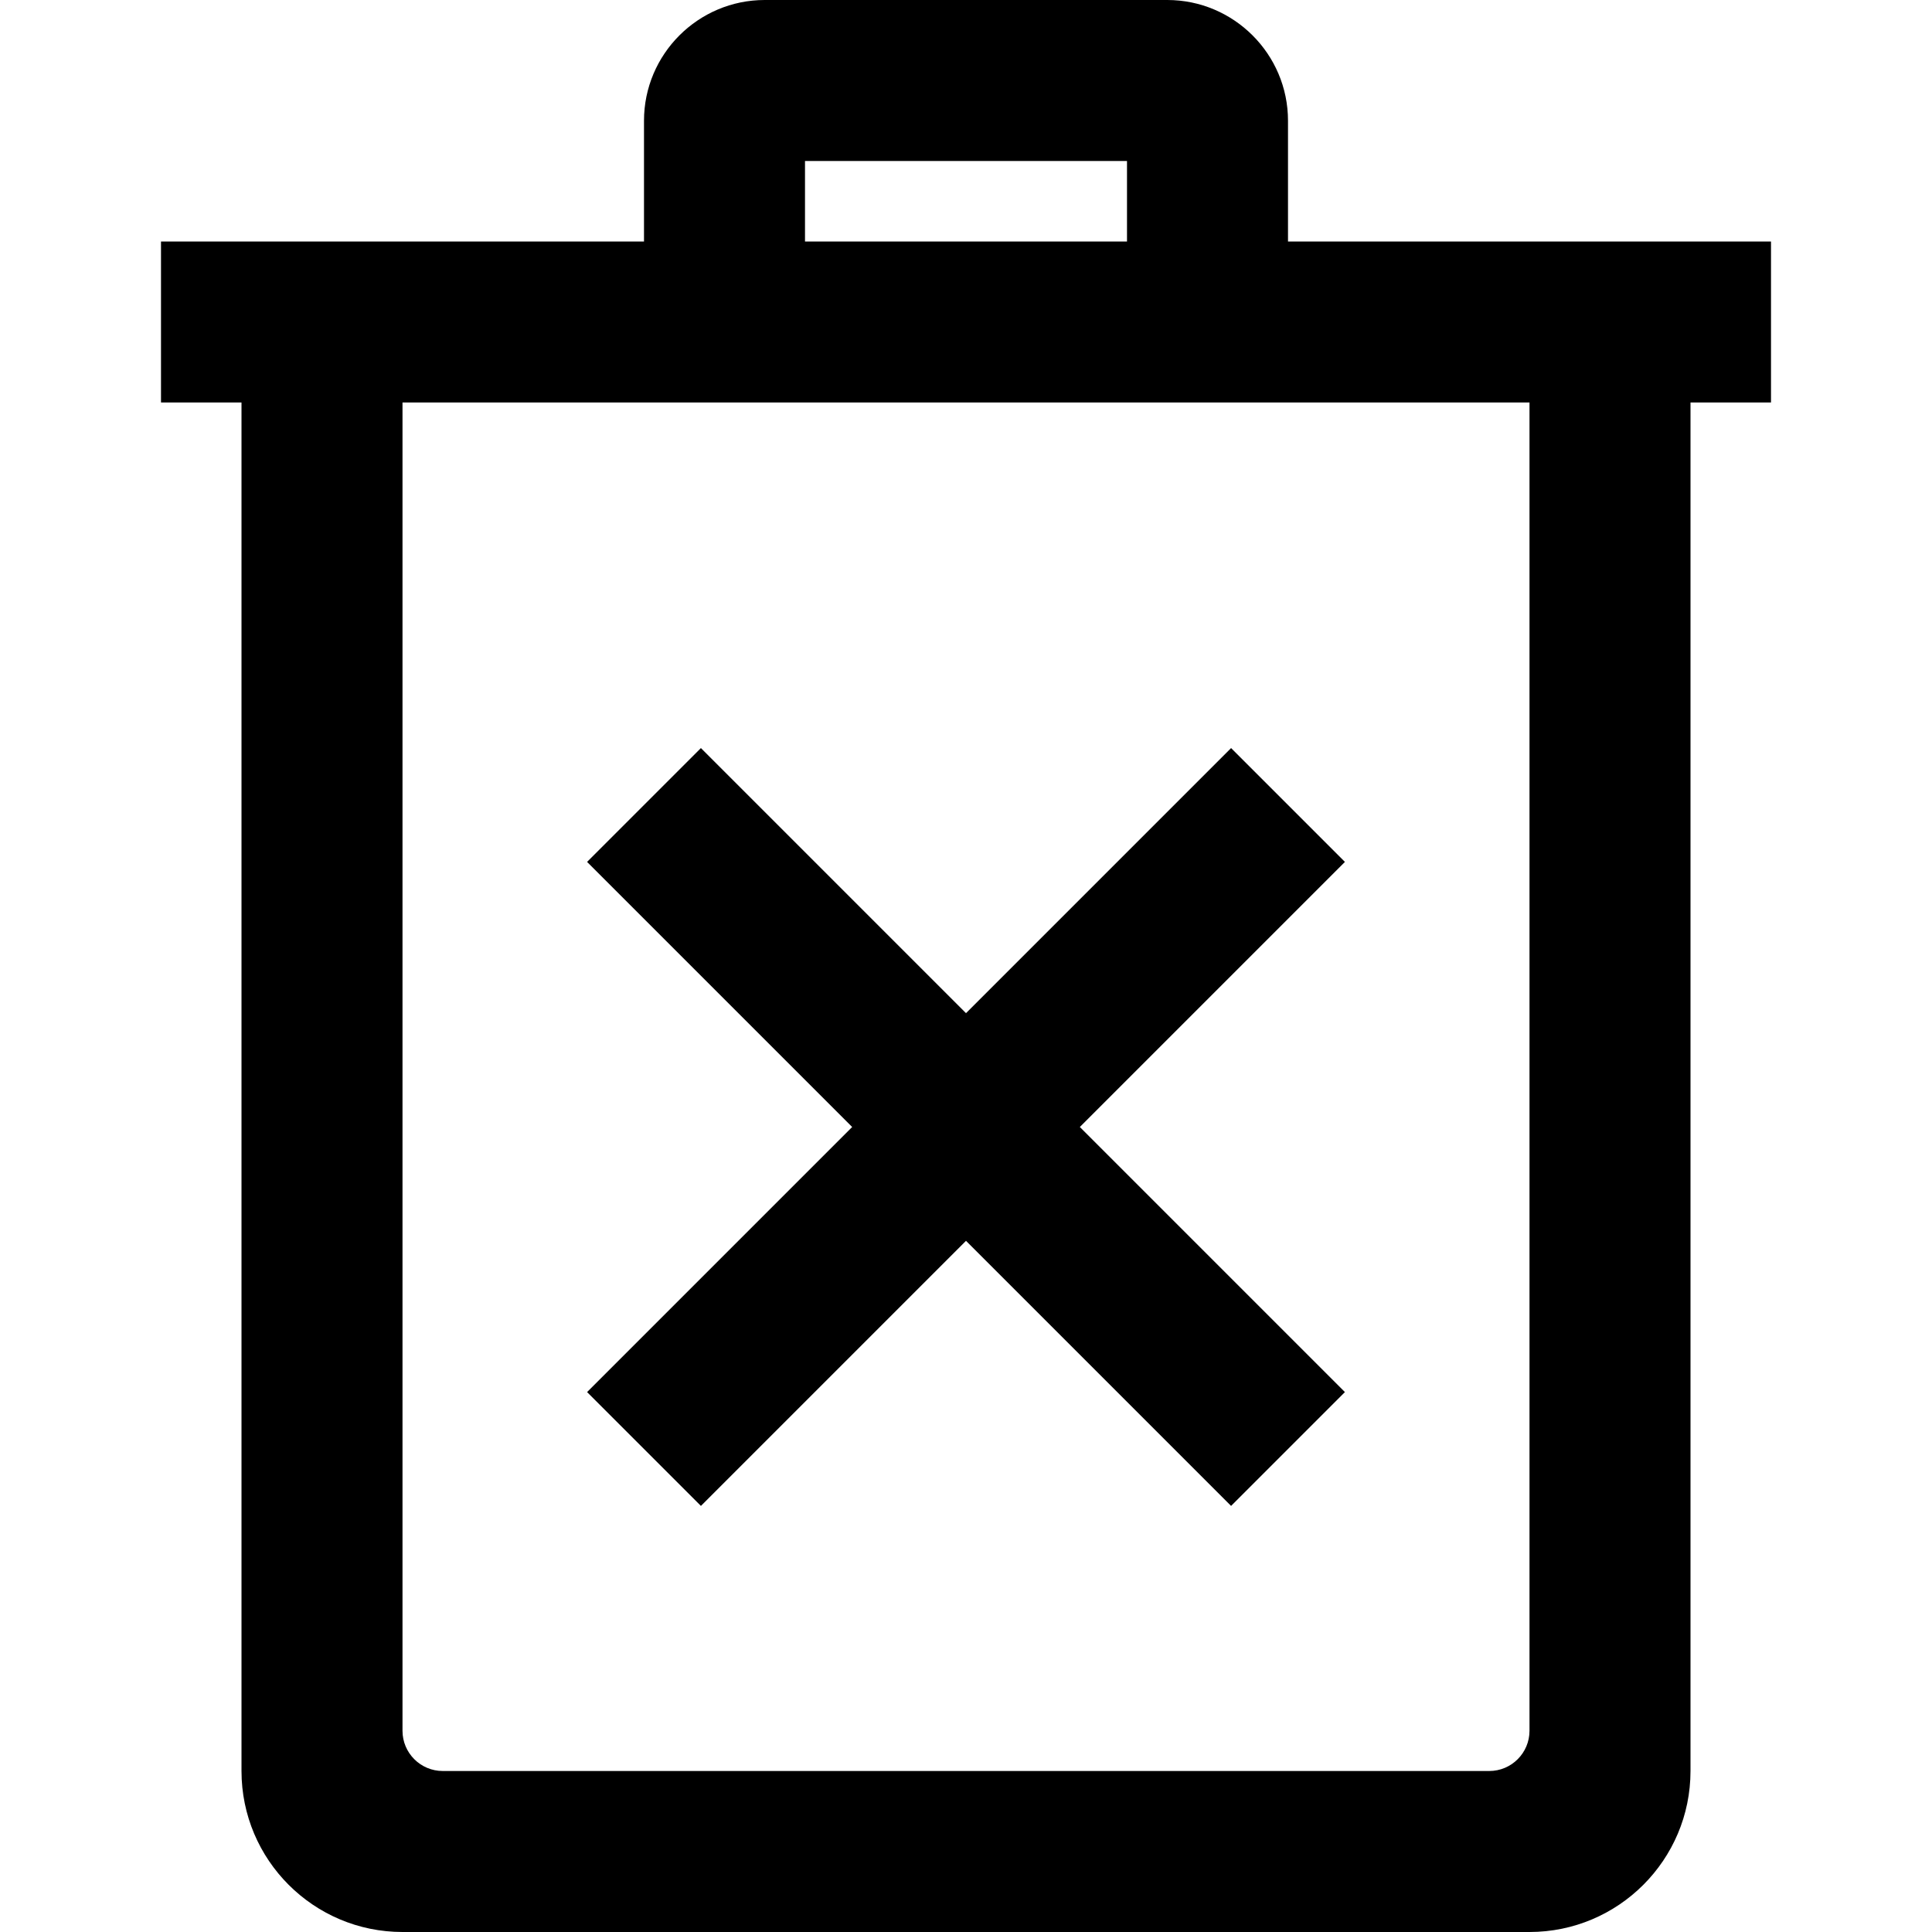
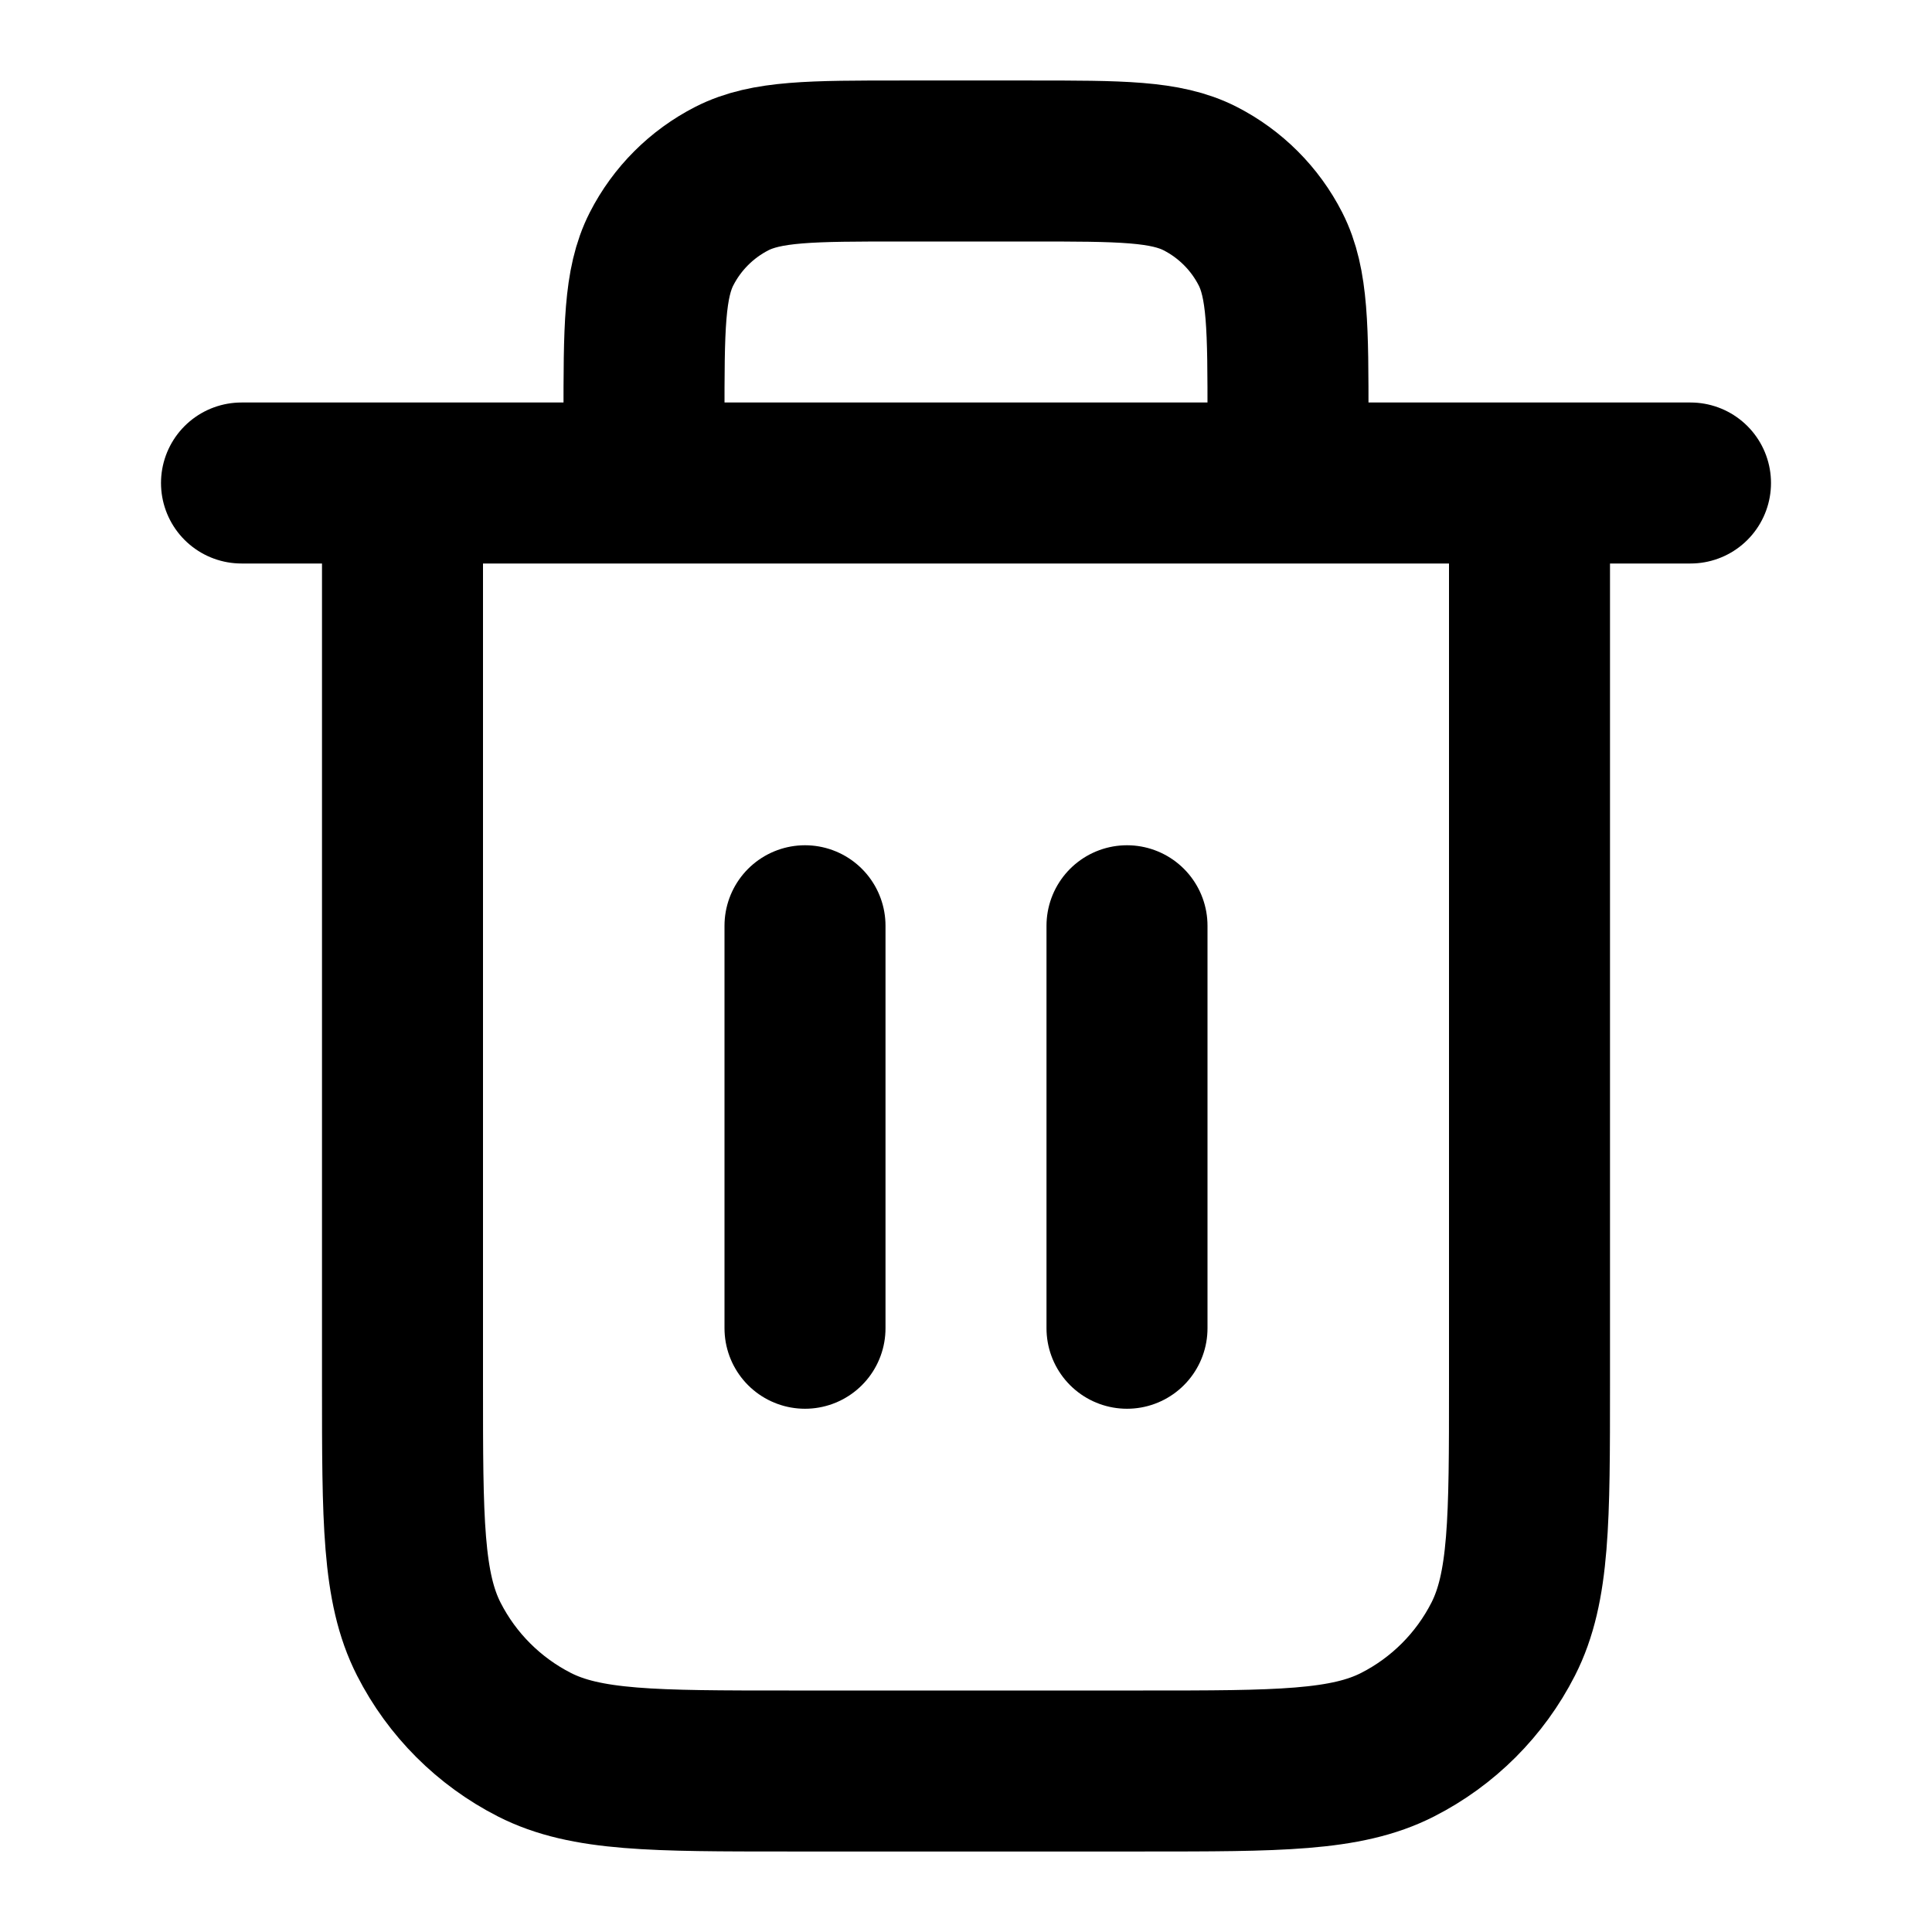
- <svg xmlns="http://www.w3.org/2000/svg" width="24" height="24" fill-rule="evenodd" clip-rule="evenodd">
-   <path d="M19 24h-14c-1.104 0-2-.896-2-2v-17h-1v-2h6v-1.5c0-.827.673-1.5 1.5-1.5h5c.825 0 1.5.671 1.5 1.5v1.5h6v2h-1v17c0 1.104-.896 2-2 2zm0-19h-14v16.5c0 .276.224.5.5.5h13c.276 0 .5-.224.5-.5v-16.5zm-7 7.586l3.293-3.293 1.414 1.414-3.293 3.293 3.293 3.293-1.414 1.414-3.293-3.293-3.293 3.293-1.414-1.414 3.293-3.293-3.293-3.293 1.414-1.414 3.293 3.293zm2-10.586h-4v1h4v-1z" />
+ <svg xmlns="http://www.w3.org/2000/svg" width="800px" height="800px" viewBox="0 0 24 24" fill="none">
+   <path d="M16 6V5.2C16 4.08 16 3.52 15.782 3.092C15.59 2.716 15.284 2.41 14.908 2.218C14.48 2 13.92 2 12.8 2H11.2C10.08 2 9.52 2 9.092 2.218C8.716 2.41 8.41 2.716 8.218 3.092C8 3.52 8 4.08 8 5.2V6M10 11.5V16.5M14 11.5V16.5M3 6H21M19 6V17.2C19 18.88 19 19.72 18.673 20.362C18.385 20.927 17.927 21.385 17.362 21.673C16.72 22 15.88 22 14.2 22H9.8C8.12 22 7.28 22 6.638 21.673C6.074 21.385 5.615 20.927 5.327 20.362C5 19.72 5 18.88 5 17.2V6" stroke="#000000" stroke-width="2" stroke-linecap="round" stroke-linejoin="round" />
</svg>
